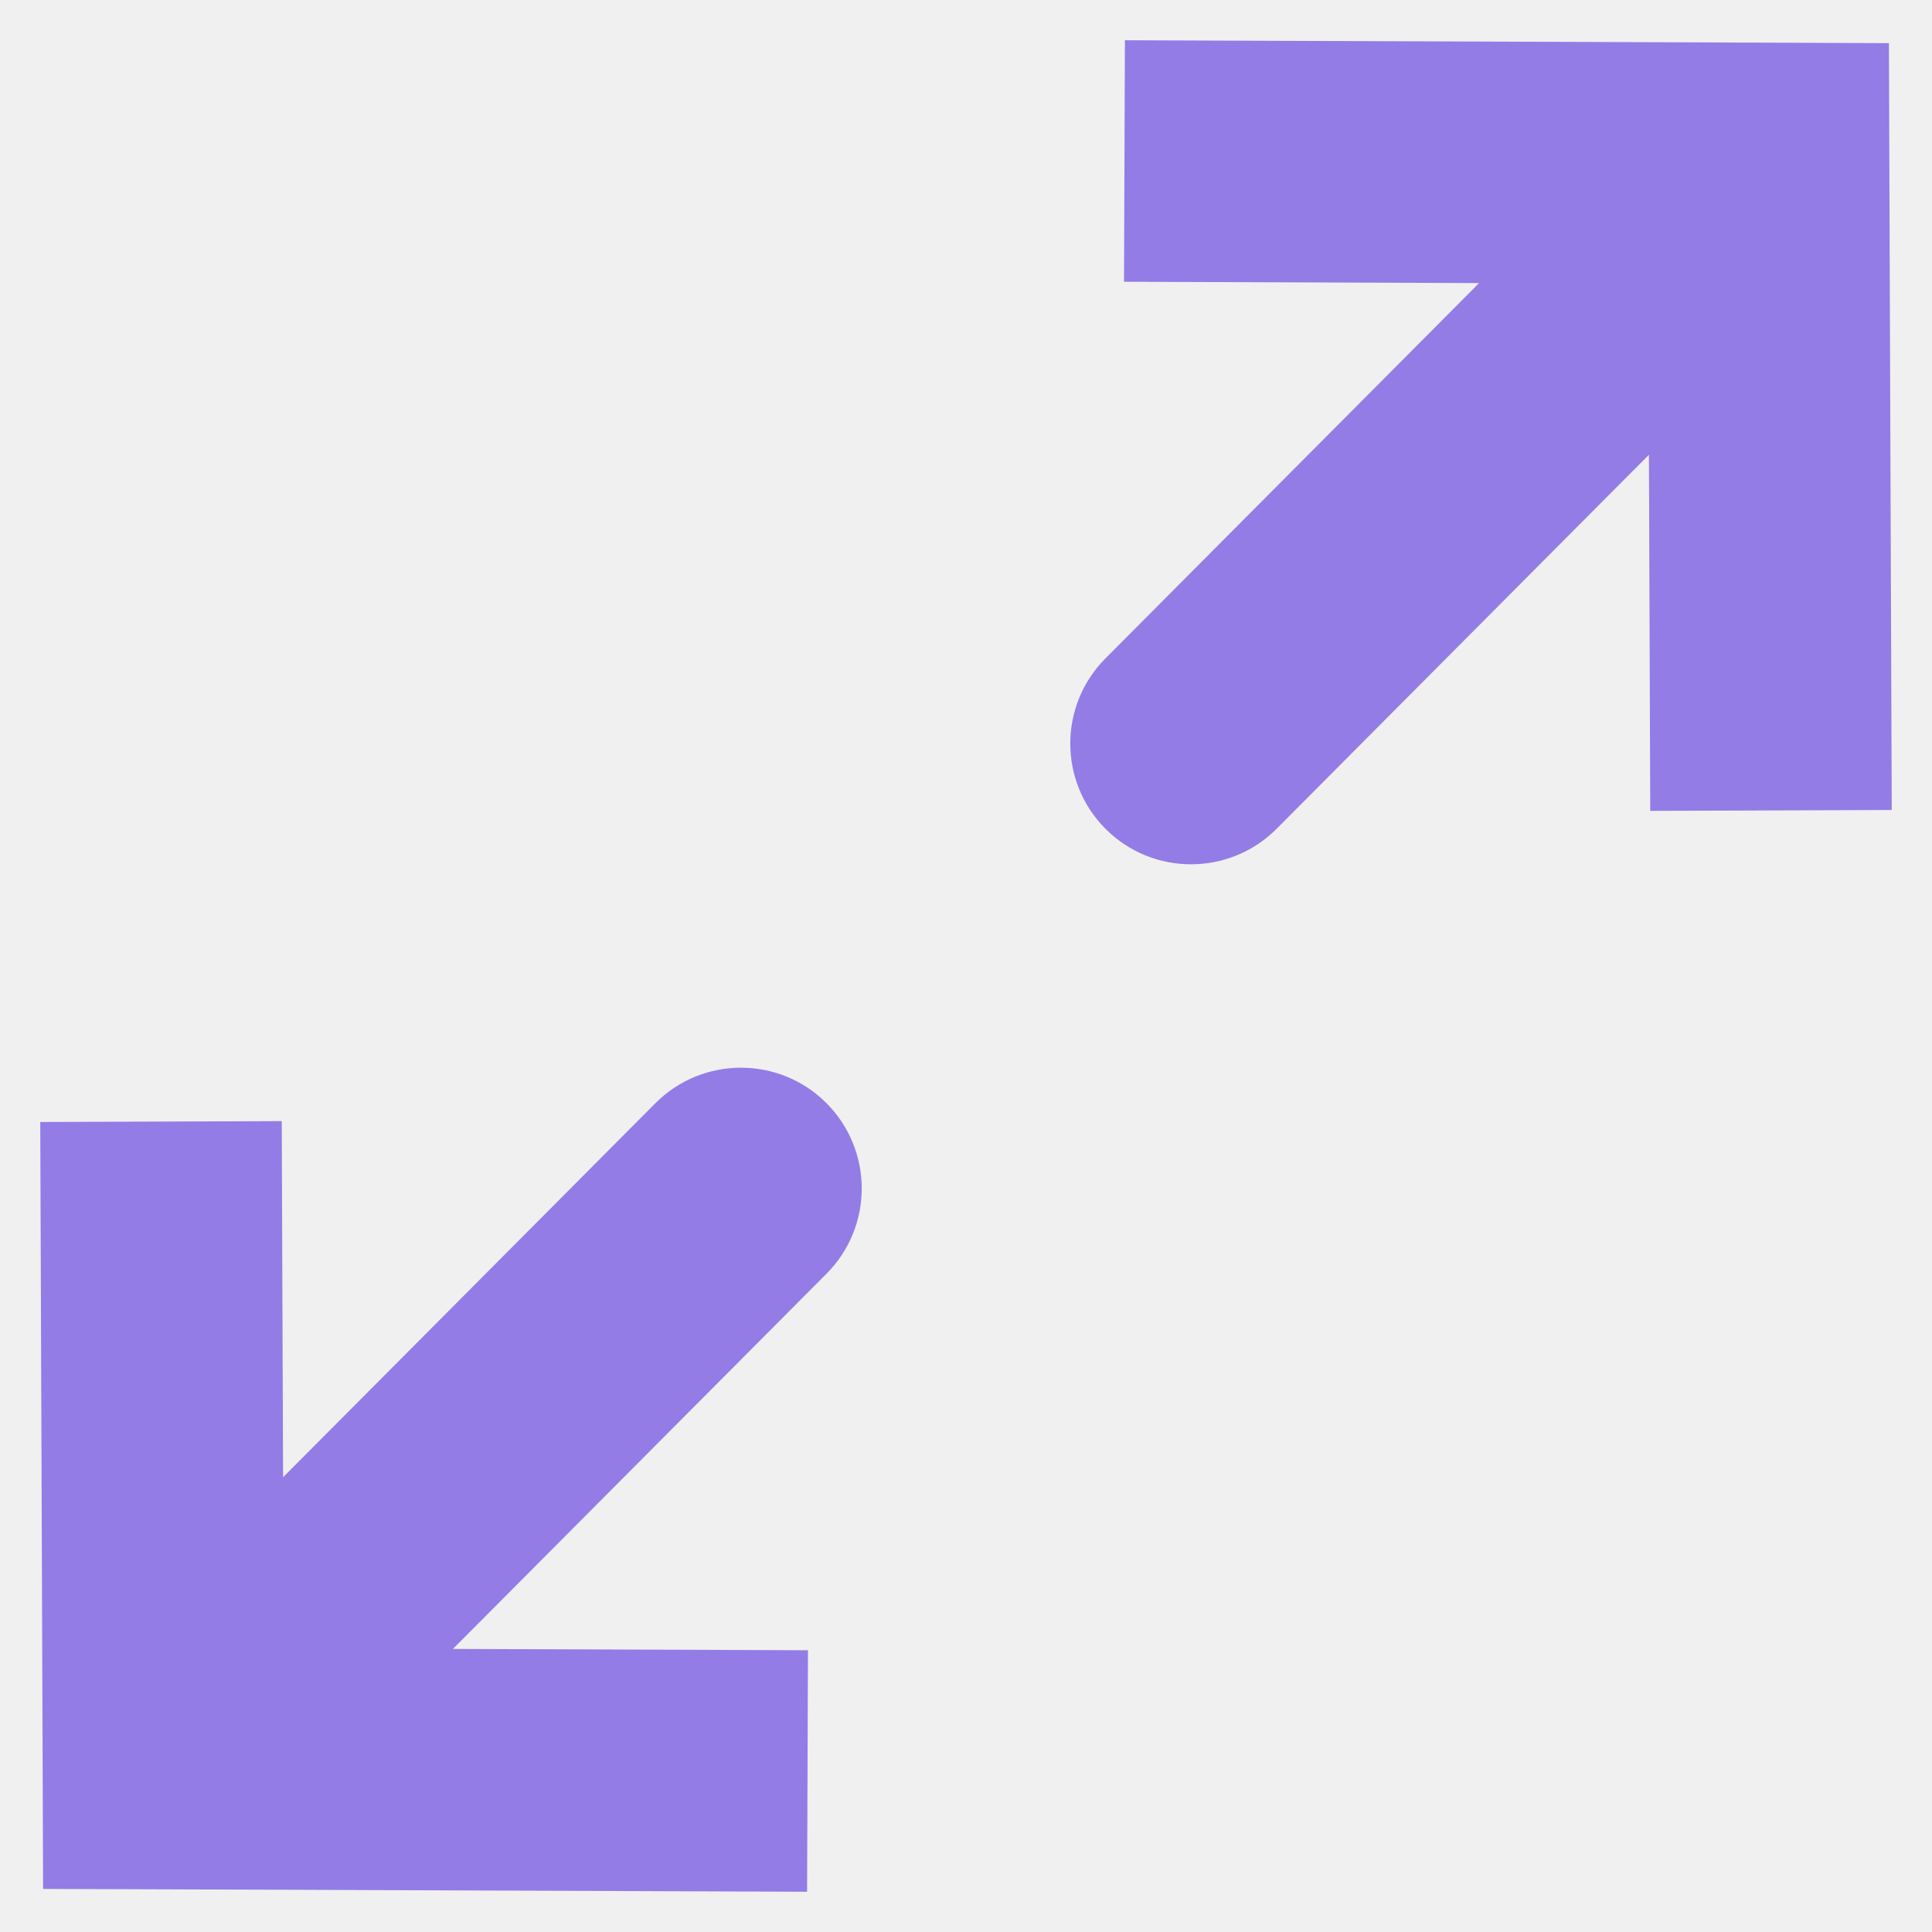
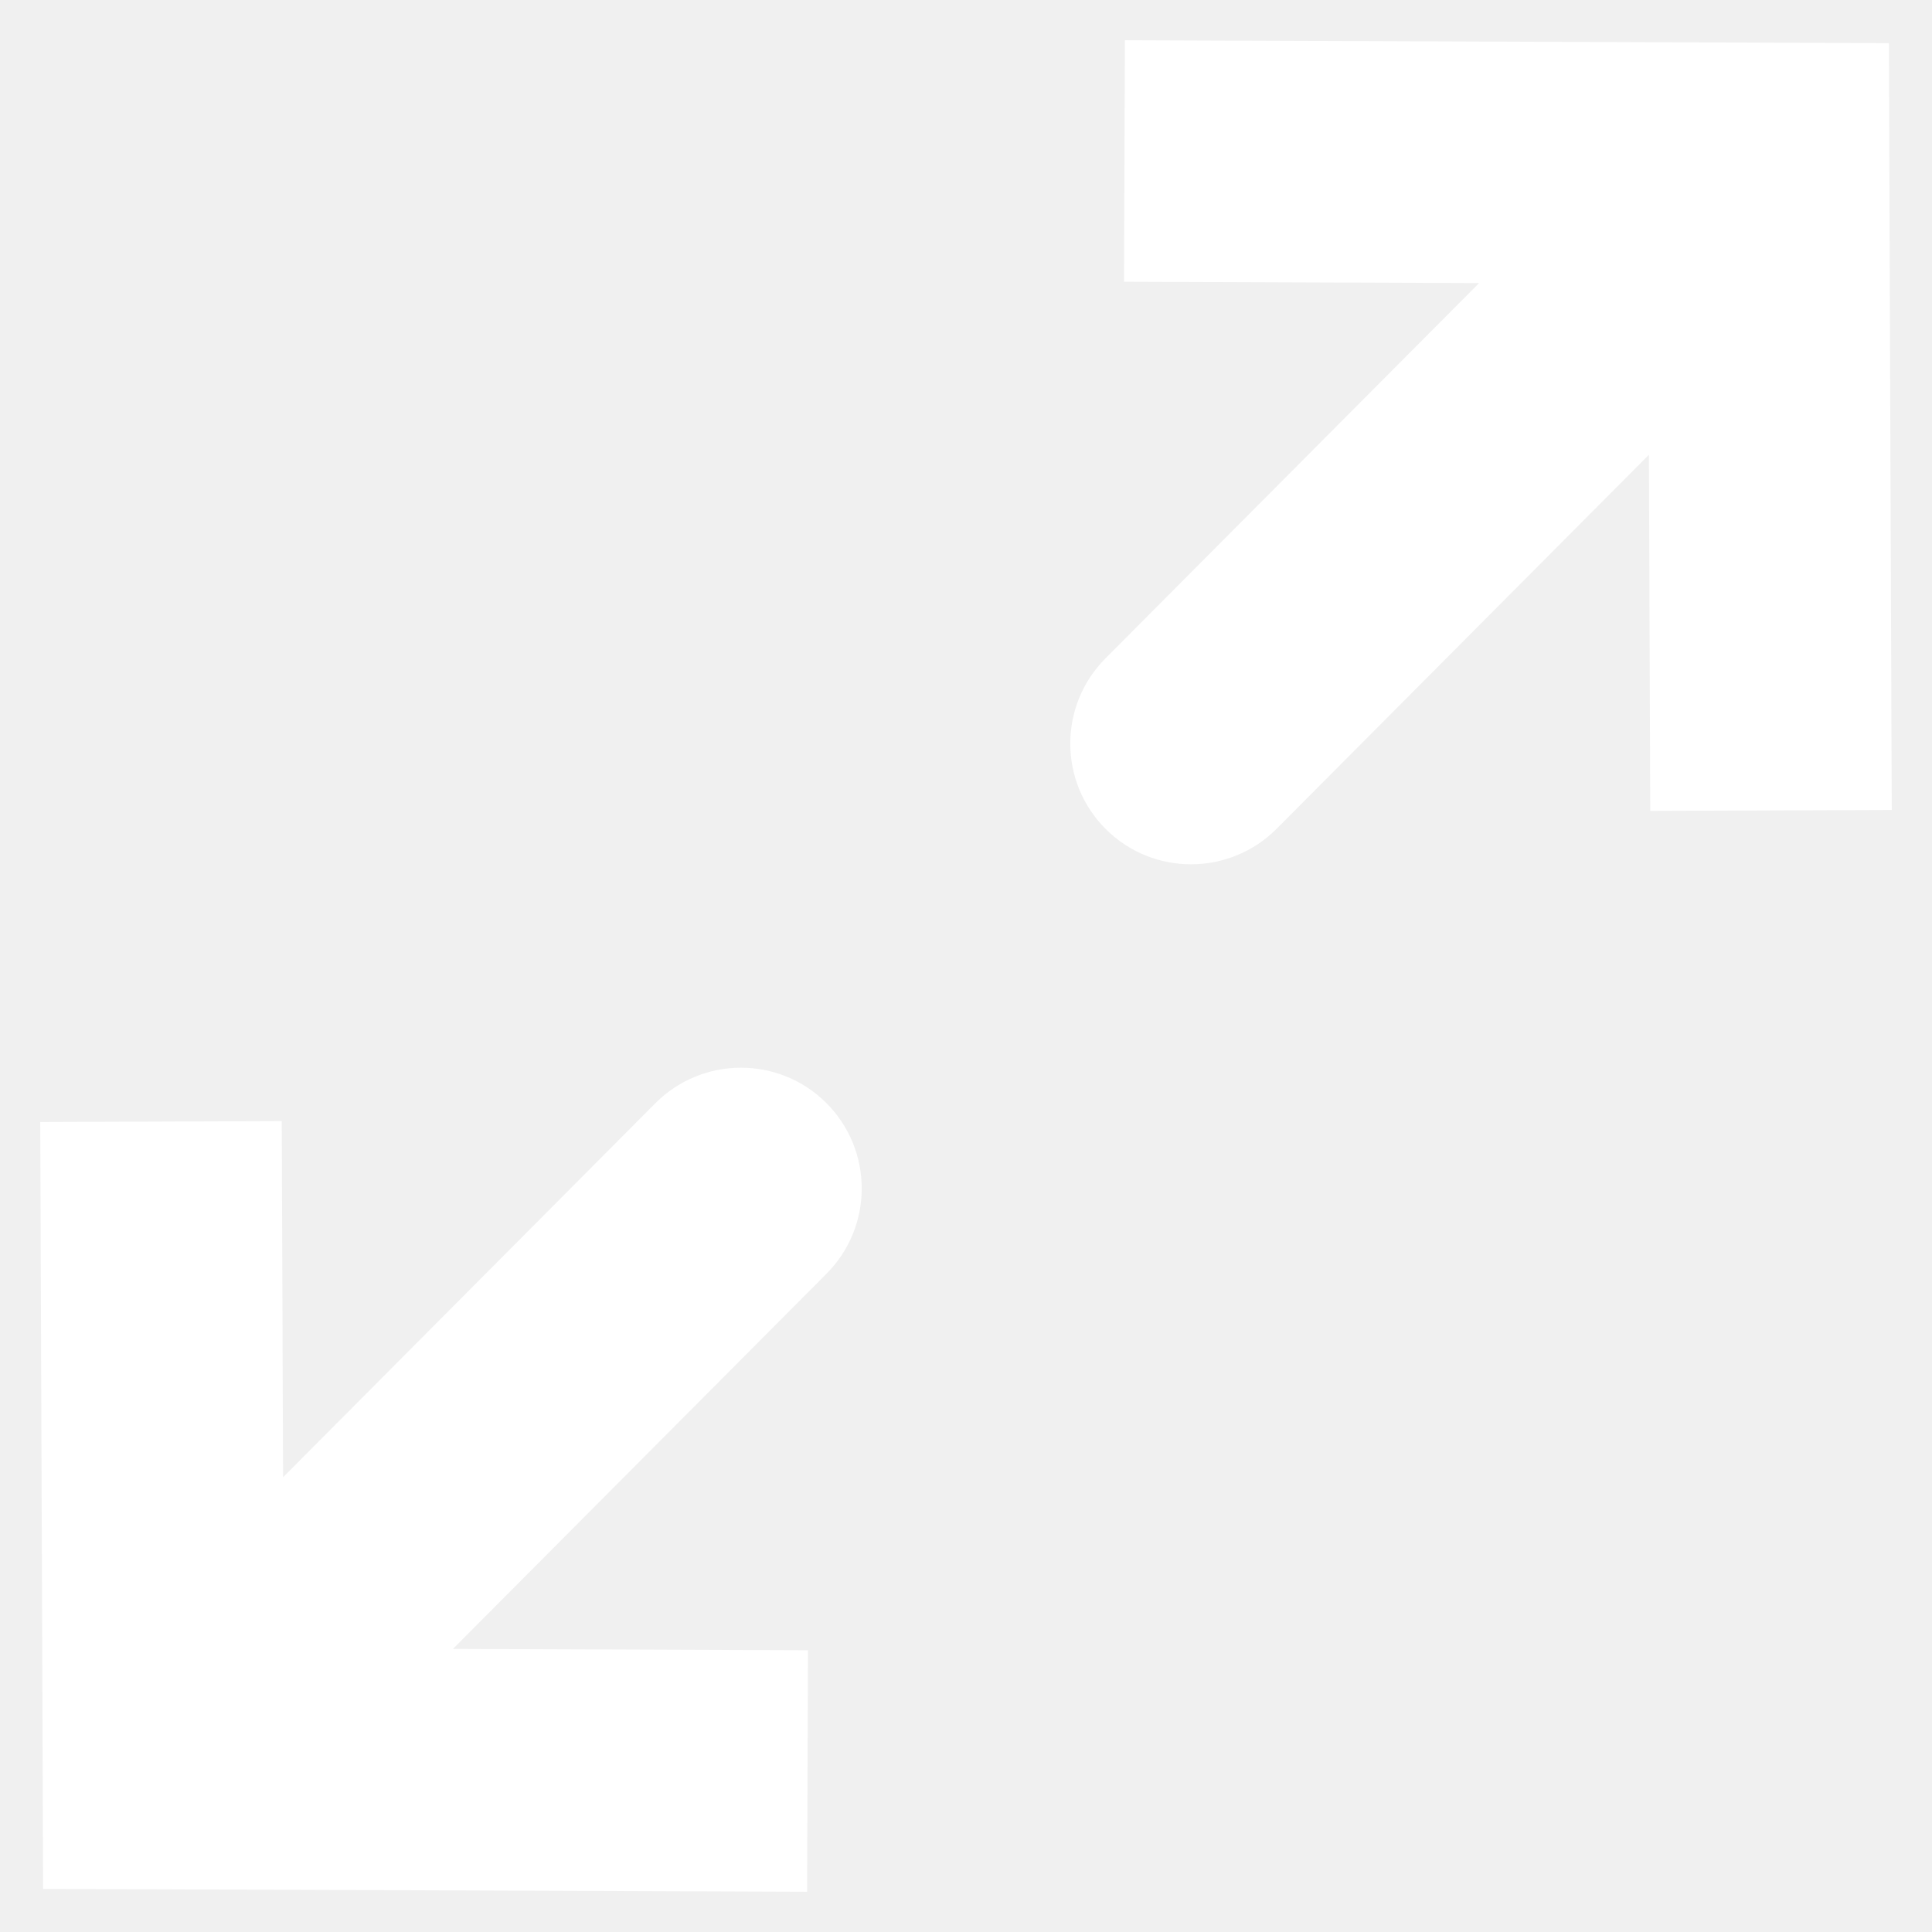
<svg xmlns="http://www.w3.org/2000/svg" width="24" height="24" viewBox="0 0 24 24" fill="none">
-   <path d="M21.97 2.03L23.47 2.024L23.465 0.536L21.976 0.53L21.97 2.03ZM13.732 8.179C13.148 8.766 13.15 9.715 13.737 10.3C14.324 10.884 15.274 10.882 15.859 10.295L13.732 8.179ZM2.03 21.97L0.53 21.976L0.535 23.465L2.024 23.47L2.03 21.97ZM10.268 15.822C10.852 15.234 10.85 14.285 10.263 13.7C9.676 13.116 8.726 13.118 8.141 13.705L10.268 15.822ZM13.963 3.5L21.965 3.53L21.976 0.53L13.974 0.5L13.963 3.5ZM20.47 2.036L20.5 10.073L23.5 10.062L23.47 2.024L20.47 2.036ZM20.907 0.972L13.732 8.179L15.859 10.295L23.033 3.088L20.907 0.972ZM0.5 13.938L0.53 21.976L3.53 21.965L3.5 13.927L0.5 13.938ZM2.024 23.47L10.026 23.5L10.037 20.5L2.035 20.47L2.024 23.47ZM3.093 23.028L10.268 15.822L8.141 13.705L0.967 20.912L3.093 23.028Z" fill="#937CE6" />
+   <path d="M21.97 2.03L23.47 2.024L23.465 0.536L21.976 0.53L21.97 2.03ZM13.732 8.179C13.148 8.766 13.15 9.715 13.737 10.3C14.324 10.884 15.274 10.882 15.859 10.295L13.732 8.179ZM2.03 21.97L0.53 21.976L0.535 23.465L2.024 23.47L2.03 21.97ZM10.268 15.822C10.852 15.234 10.85 14.285 10.263 13.7C9.676 13.116 8.726 13.118 8.141 13.705L10.268 15.822ZM13.963 3.5L21.965 3.53L21.976 0.53L13.974 0.5L13.963 3.5ZM20.47 2.036L20.5 10.073L23.5 10.062L23.47 2.024L20.47 2.036ZM20.907 0.972L13.732 8.179L15.859 10.295L23.033 3.088L20.907 0.972ZM0.5 13.938L0.53 21.976L3.53 21.965L3.5 13.927L0.5 13.938ZM2.024 23.47L10.026 23.5L10.037 20.5L2.035 20.47L2.024 23.47ZM3.093 23.028L10.268 15.822L8.141 13.705L0.967 20.912L3.093 23.028Z" fill="#FFFFFF" />
</svg>
